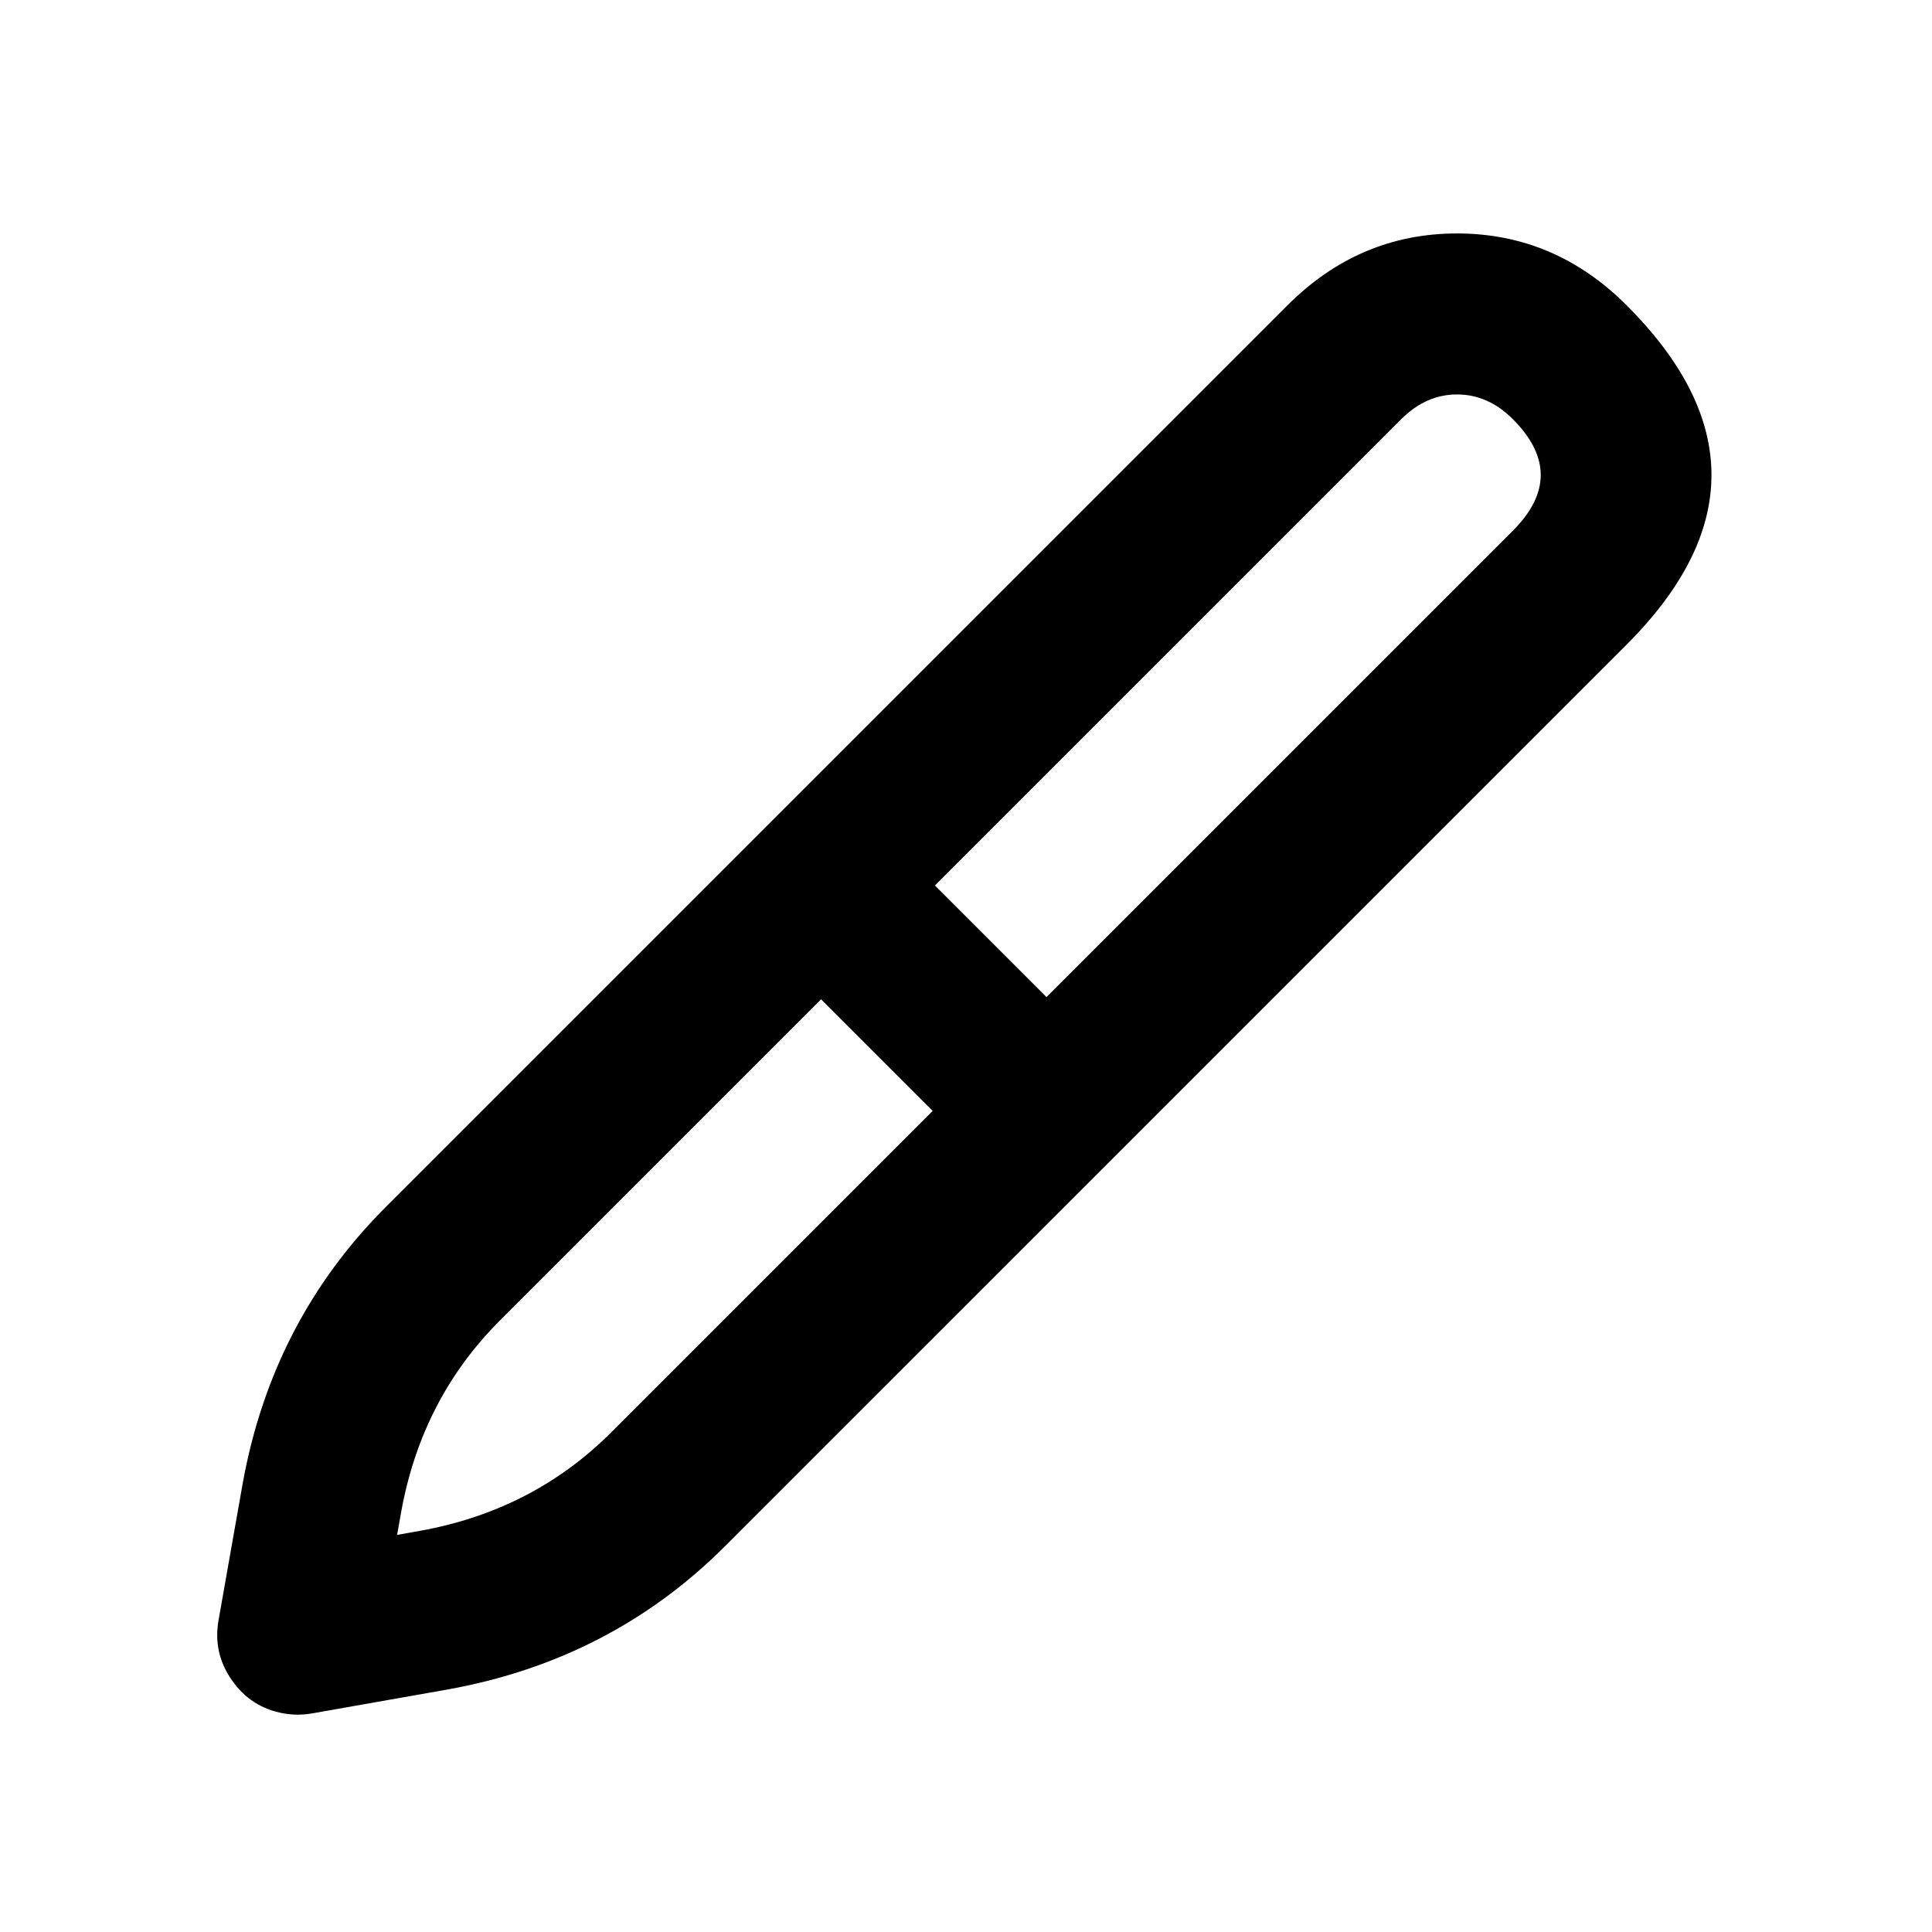
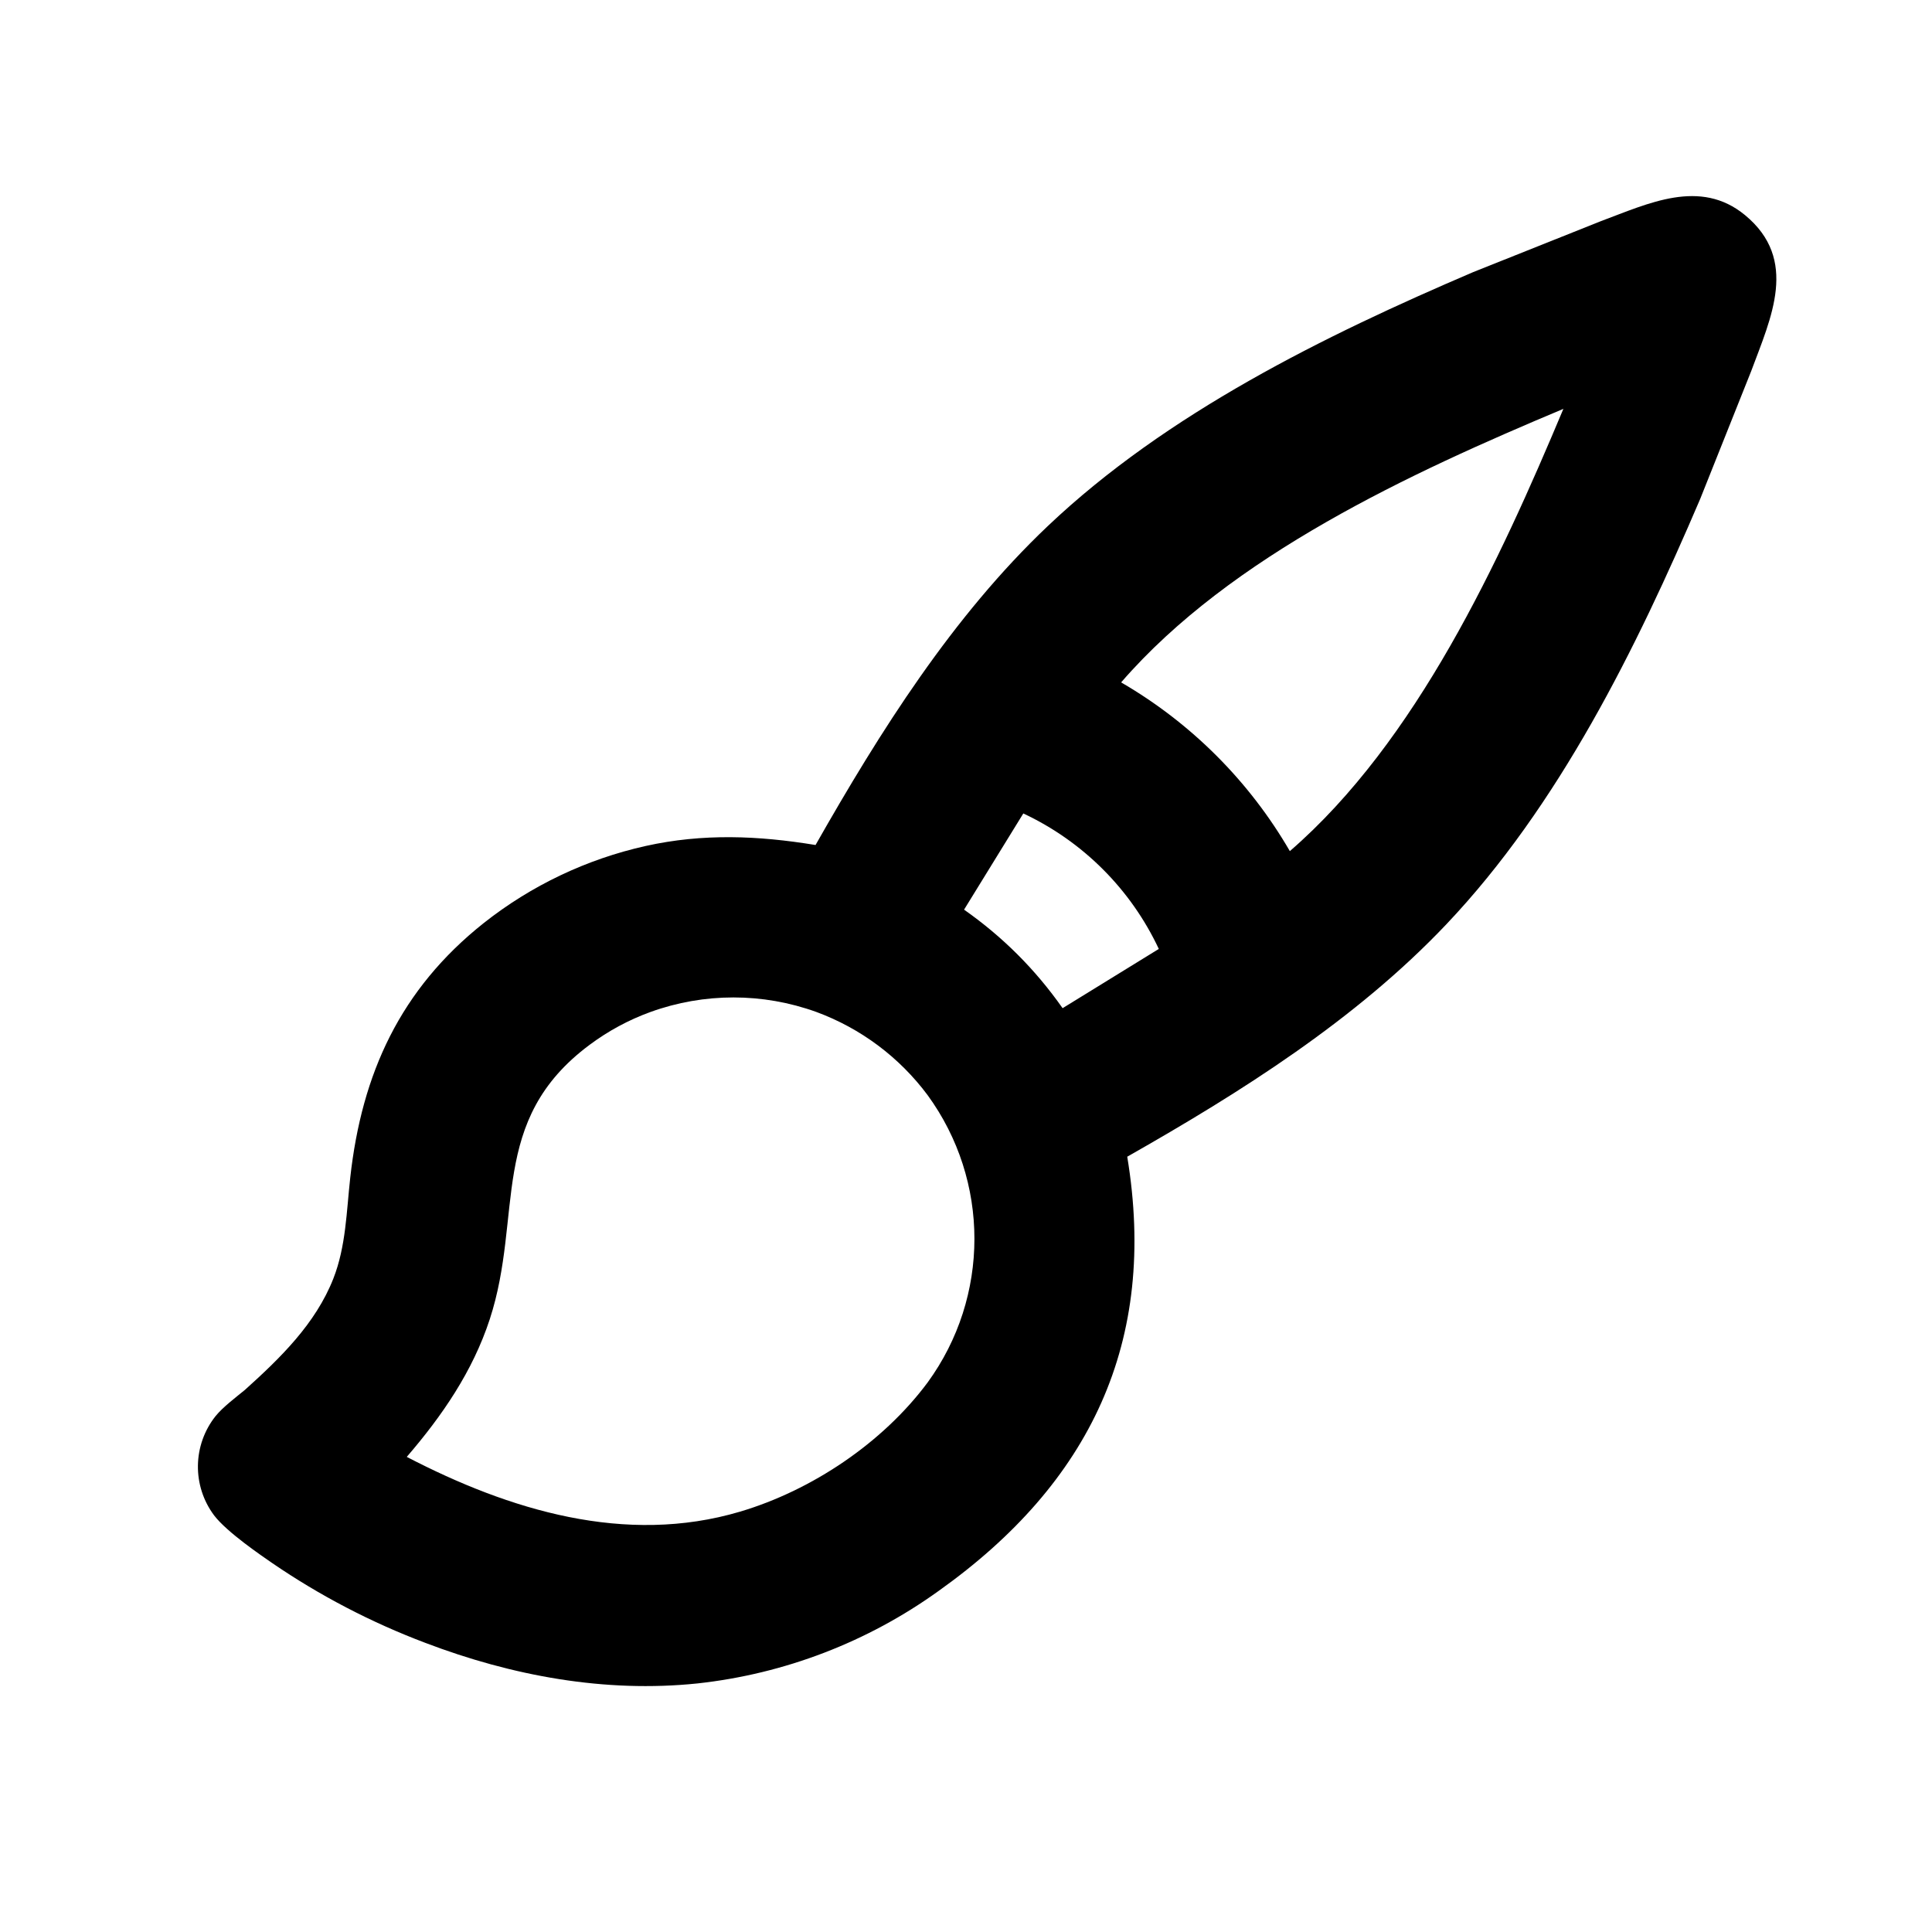
<svg xmlns="http://www.w3.org/2000/svg" width="24" height="24" viewBox="0 0 24 24">
-   <defs />
-   <path fill="#000000" d="M20.207,3.793 Q22.314,5.9 20.207,8.007 L13.707,14.507 L9.007,19.207 Q7.597,20.617 5.574,20.985 L3.874,21.285 Q3.7,21.315 3.526,21.285 Q3.118,21.213 2.881,20.873 Q2.643,20.534 2.715,20.126 L3.016,18.421 Q3.383,16.403 4.793,14.993 L9.493,10.293 L15.993,3.793 Q16.886,2.9 18.1,2.9 Q19.314,2.9 20.207,3.793 Z M18.793,5.207 Q18.486,4.9 18.1,4.9 Q17.714,4.9 17.407,5.207 L11.614,11 L13,12.386 L18.793,6.593 Q19.486,5.9 18.793,5.207 Z M10.2,12.414 L6.207,16.407 Q5.239,17.375 4.984,18.779 L4.933,19.067 L5.226,19.015 Q6.625,18.761 7.593,17.793 L11.586,13.8 L10.2,12.414 Z" />
+   <path fill="#000000" d="M14.003 14.369c.38 2.297-.457 4.052-2.343 5.394a6.3 6.3 0 0 1-2.994 1.149c-1.151.12-2.307-.094-3.383-.504a9 9 0 0 1-1.903-.992c-.125-.087-.559-.38-.72-.591a1.01 1.01 0 0 1 .019-1.235c.089-.11.257-.237.362-.323.439-.395.879-.822 1.1-1.384.157-.4.163-.834.21-1.255.143-1.291.621-2.339 1.66-3.163a5 5 0 0 1 2.01-.956c.711-.158 1.398-.129 2.11-.012.801-1.41 1.702-2.841 2.887-3.964 1.476-1.399 3.429-2.36 5.283-3.153l1.589-.634c.585-.217 1.229-.534 1.787-.074.671.554.323 1.275.077 1.938l-.634 1.589c-.793 1.854-1.754 3.807-3.153 5.283-1.123 1.185-2.553 2.086-3.964 2.887m-8.95 3.729c1.272.661 2.716 1.103 4.141.68.892-.265 1.771-.854 2.329-1.604a3.03 3.03 0 0 0 0-3.57 3.03 3.03 0 0 0-1.382-1.033 3.03 3.03 0 0 0-2.06 0q-.407.148-.755.407c-1.27.943-.821 2.12-1.242 3.41-.212.648-.591 1.199-1.031 1.71m7.659-7.993-.736 1.195c.482.339.885.742 1.224 1.224l1.195-.736a3.5 3.5 0 0 0-1.683-1.683m6.709-5.026c-1.896.795-4.129 1.823-5.494 3.398a5.77 5.77 0 0 1 2.096 2.096c1.575-1.365 2.603-3.598 3.398-5.494" />
</svg>
